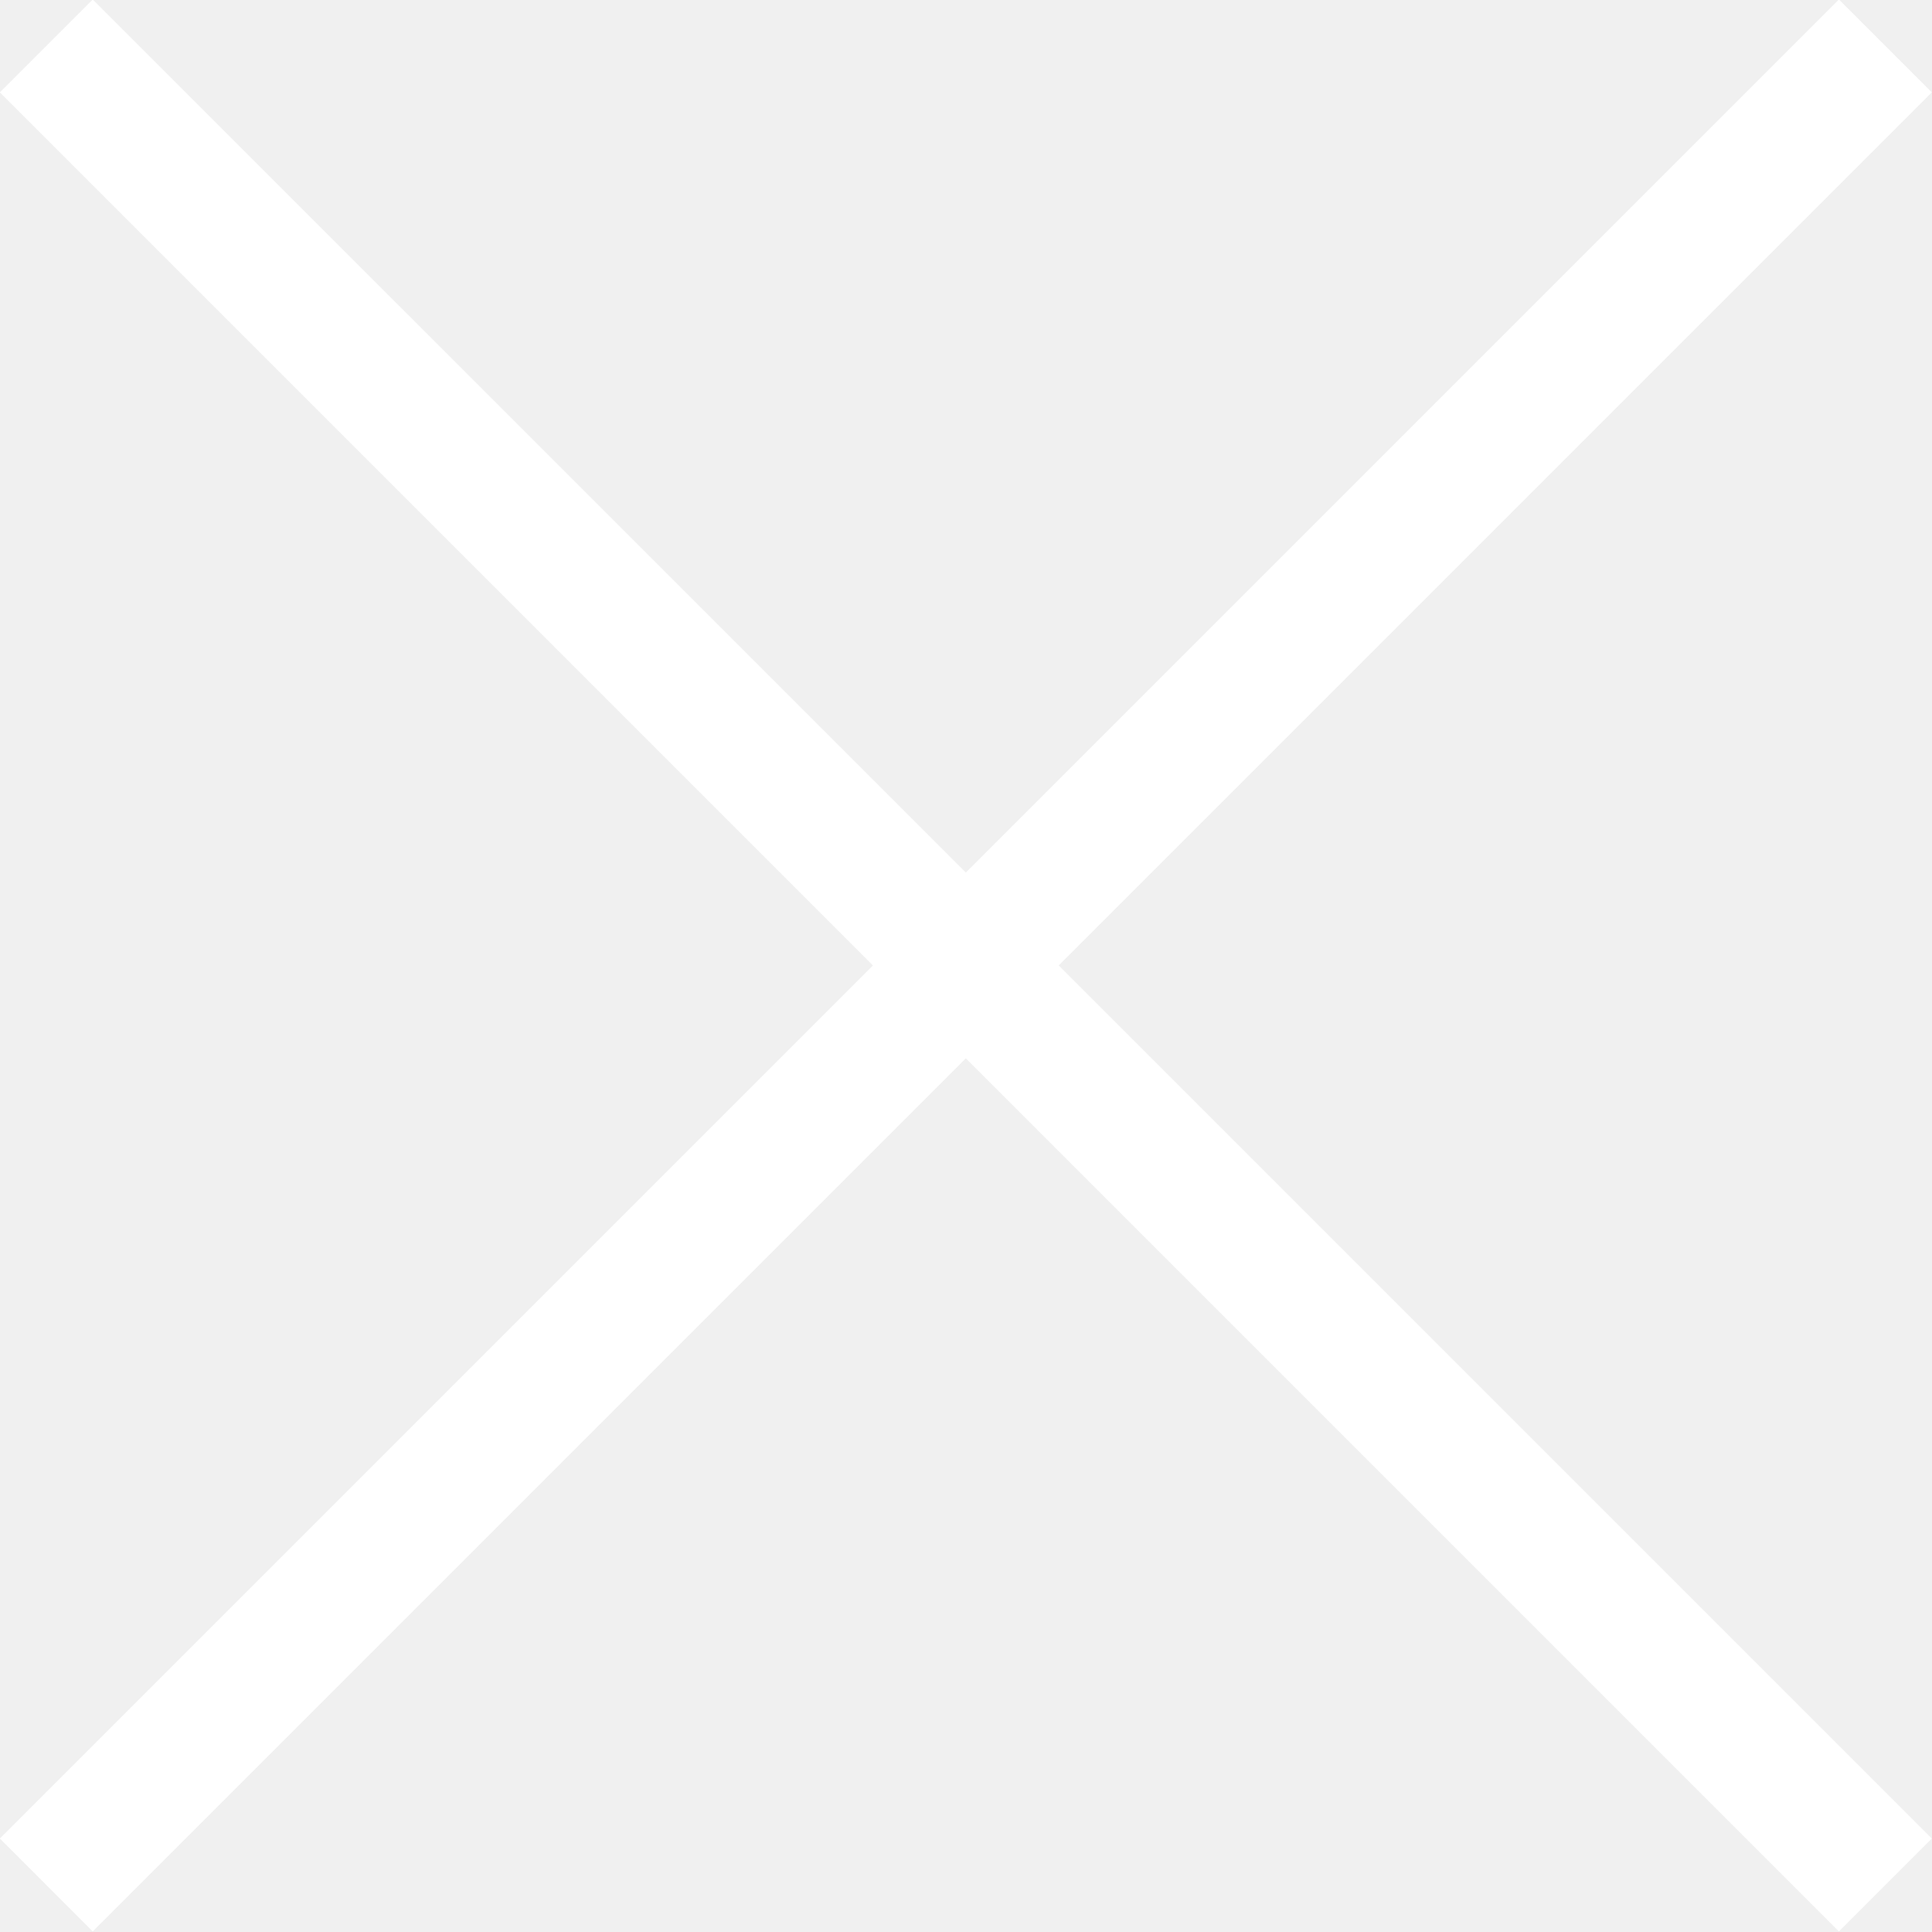
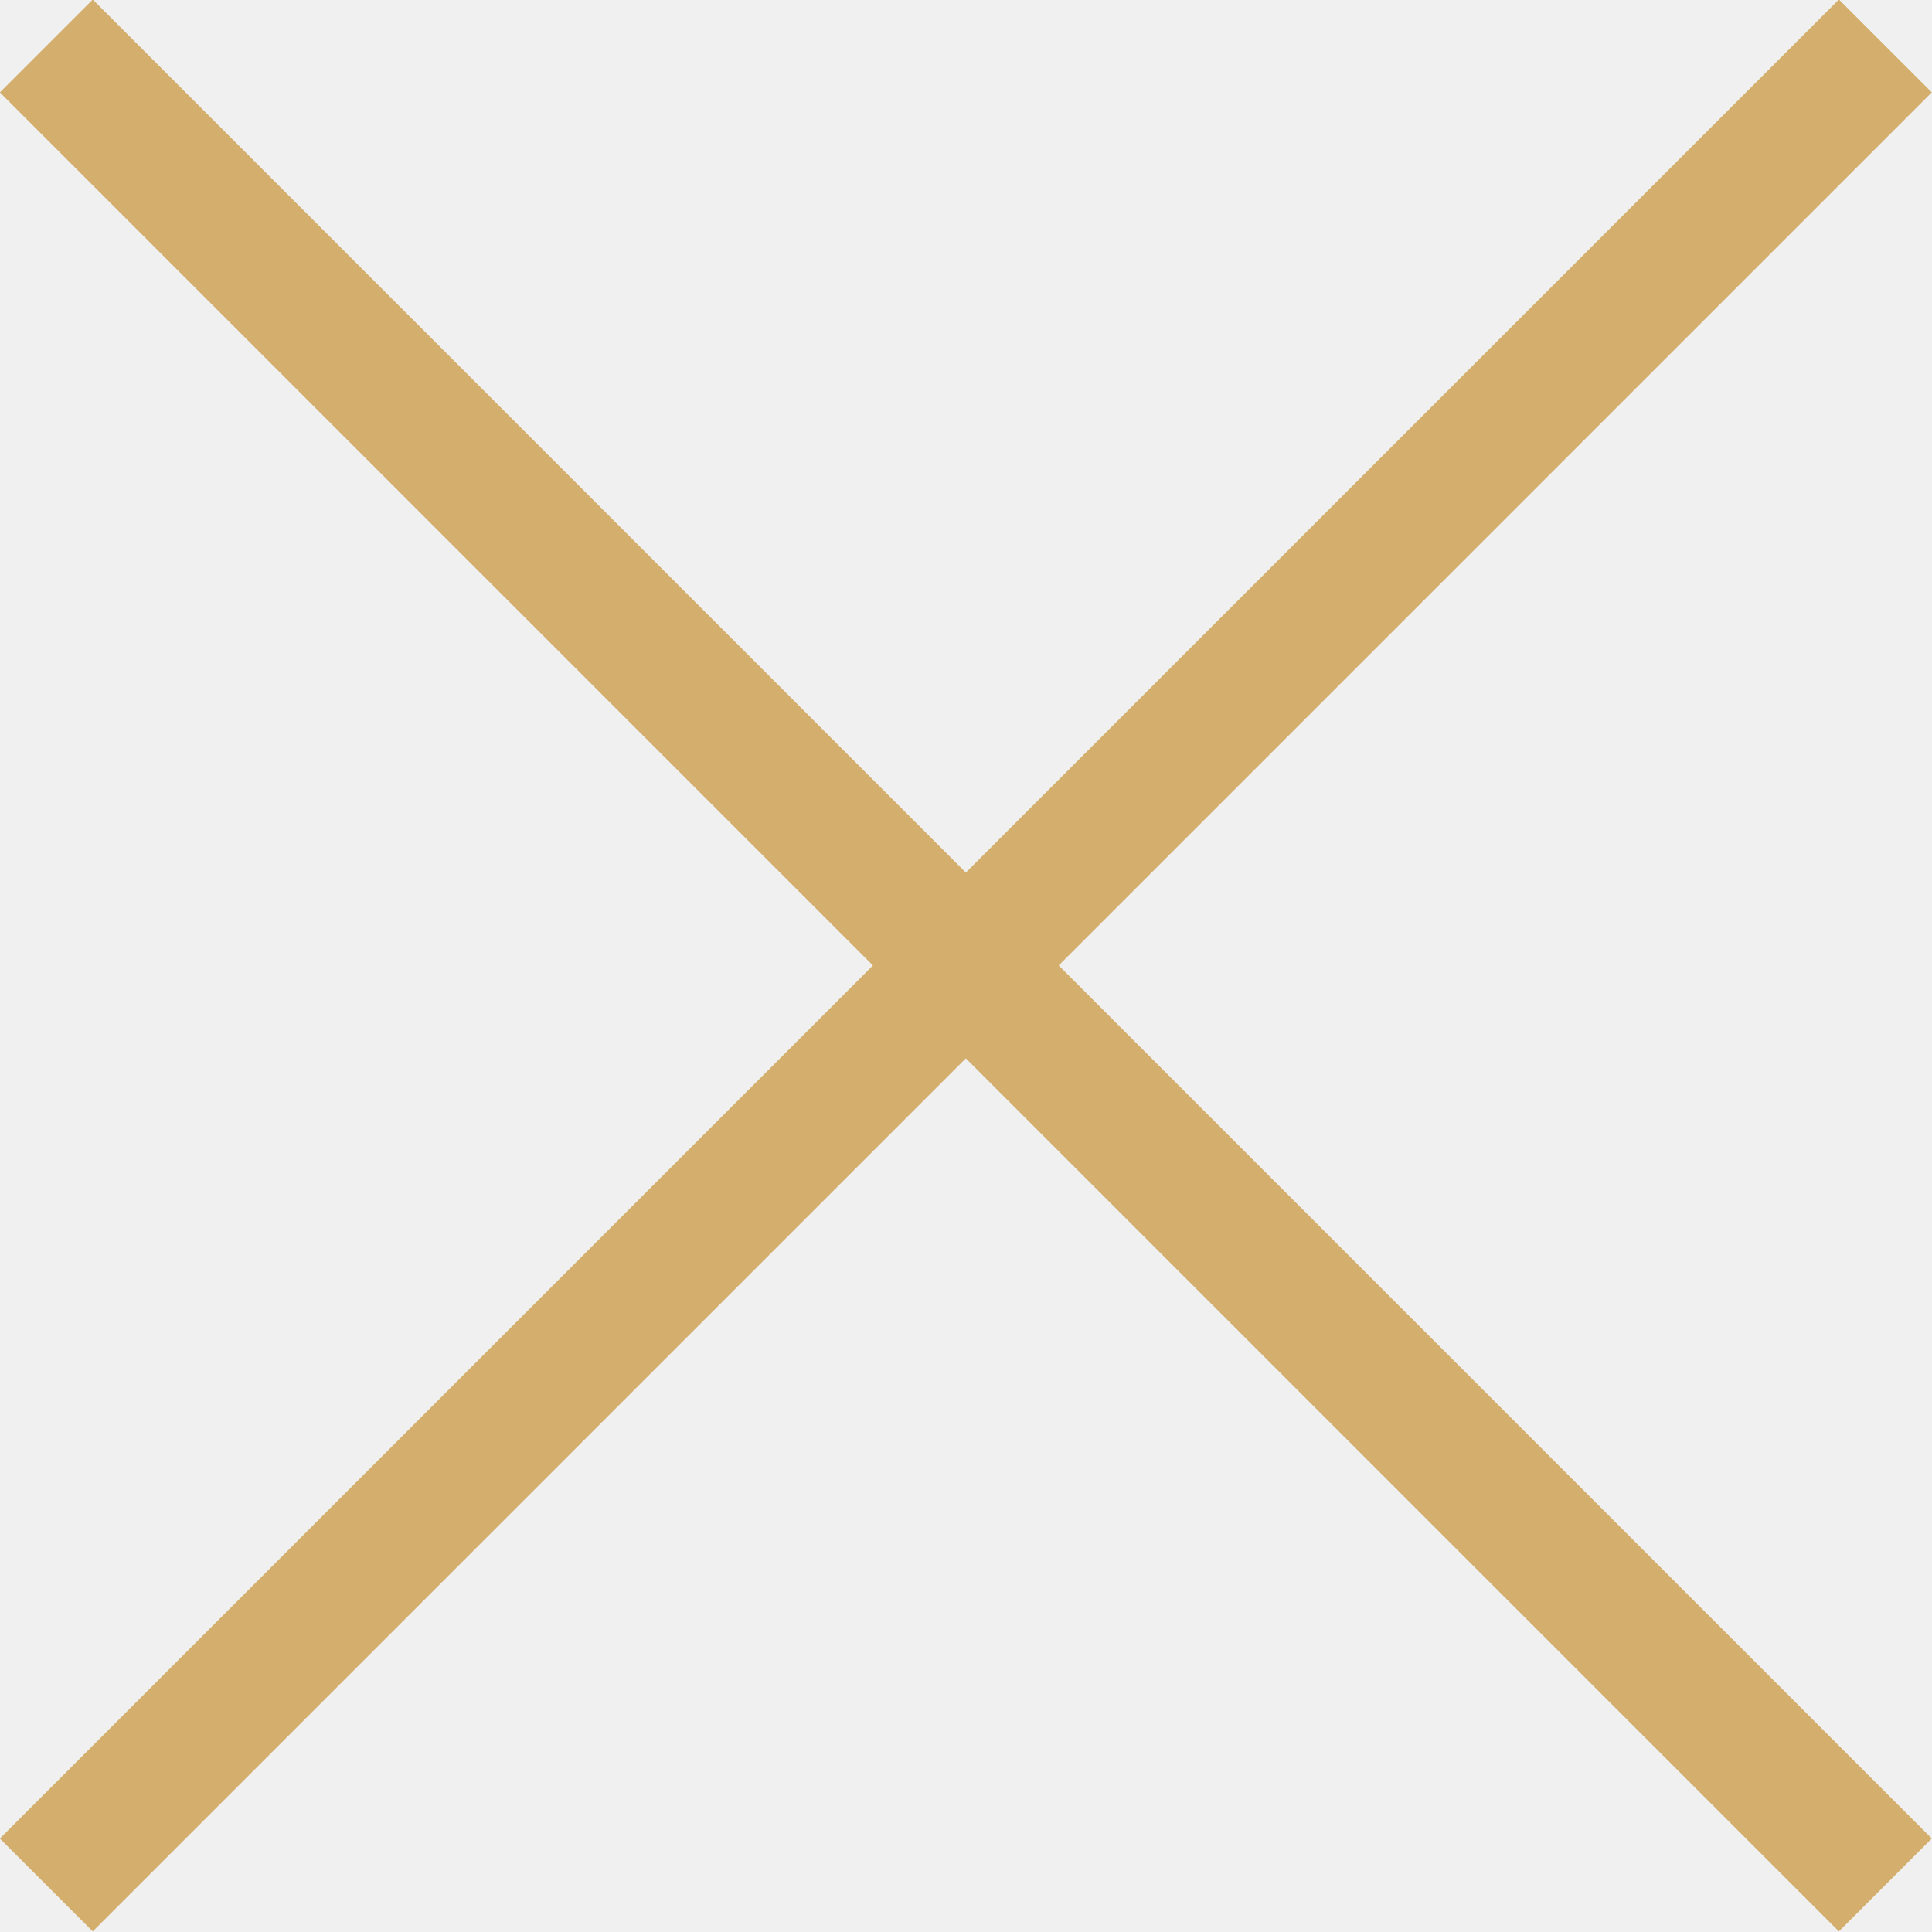
<svg xmlns="http://www.w3.org/2000/svg" viewBox="0 0 17.65 17.65">
  <defs>
-     <style>.cls-1{fill:#fff;}</style>
+     <style>.cls-1{fill:#d3ae6d;}</style>
  </defs>
  <g id="活動_手動">
    <rect class="cls-1" x="8.22" y="-3.06" width="1.2" height="23.76" transform="translate(-3.65 8.82) rotate(-45)" />
    <rect class="cls-1" x="-3.06" y="8.22" width="23.76" height="1.2" transform="translate(-3.65 8.82) rotate(-45)" />
  </g>
</svg>
